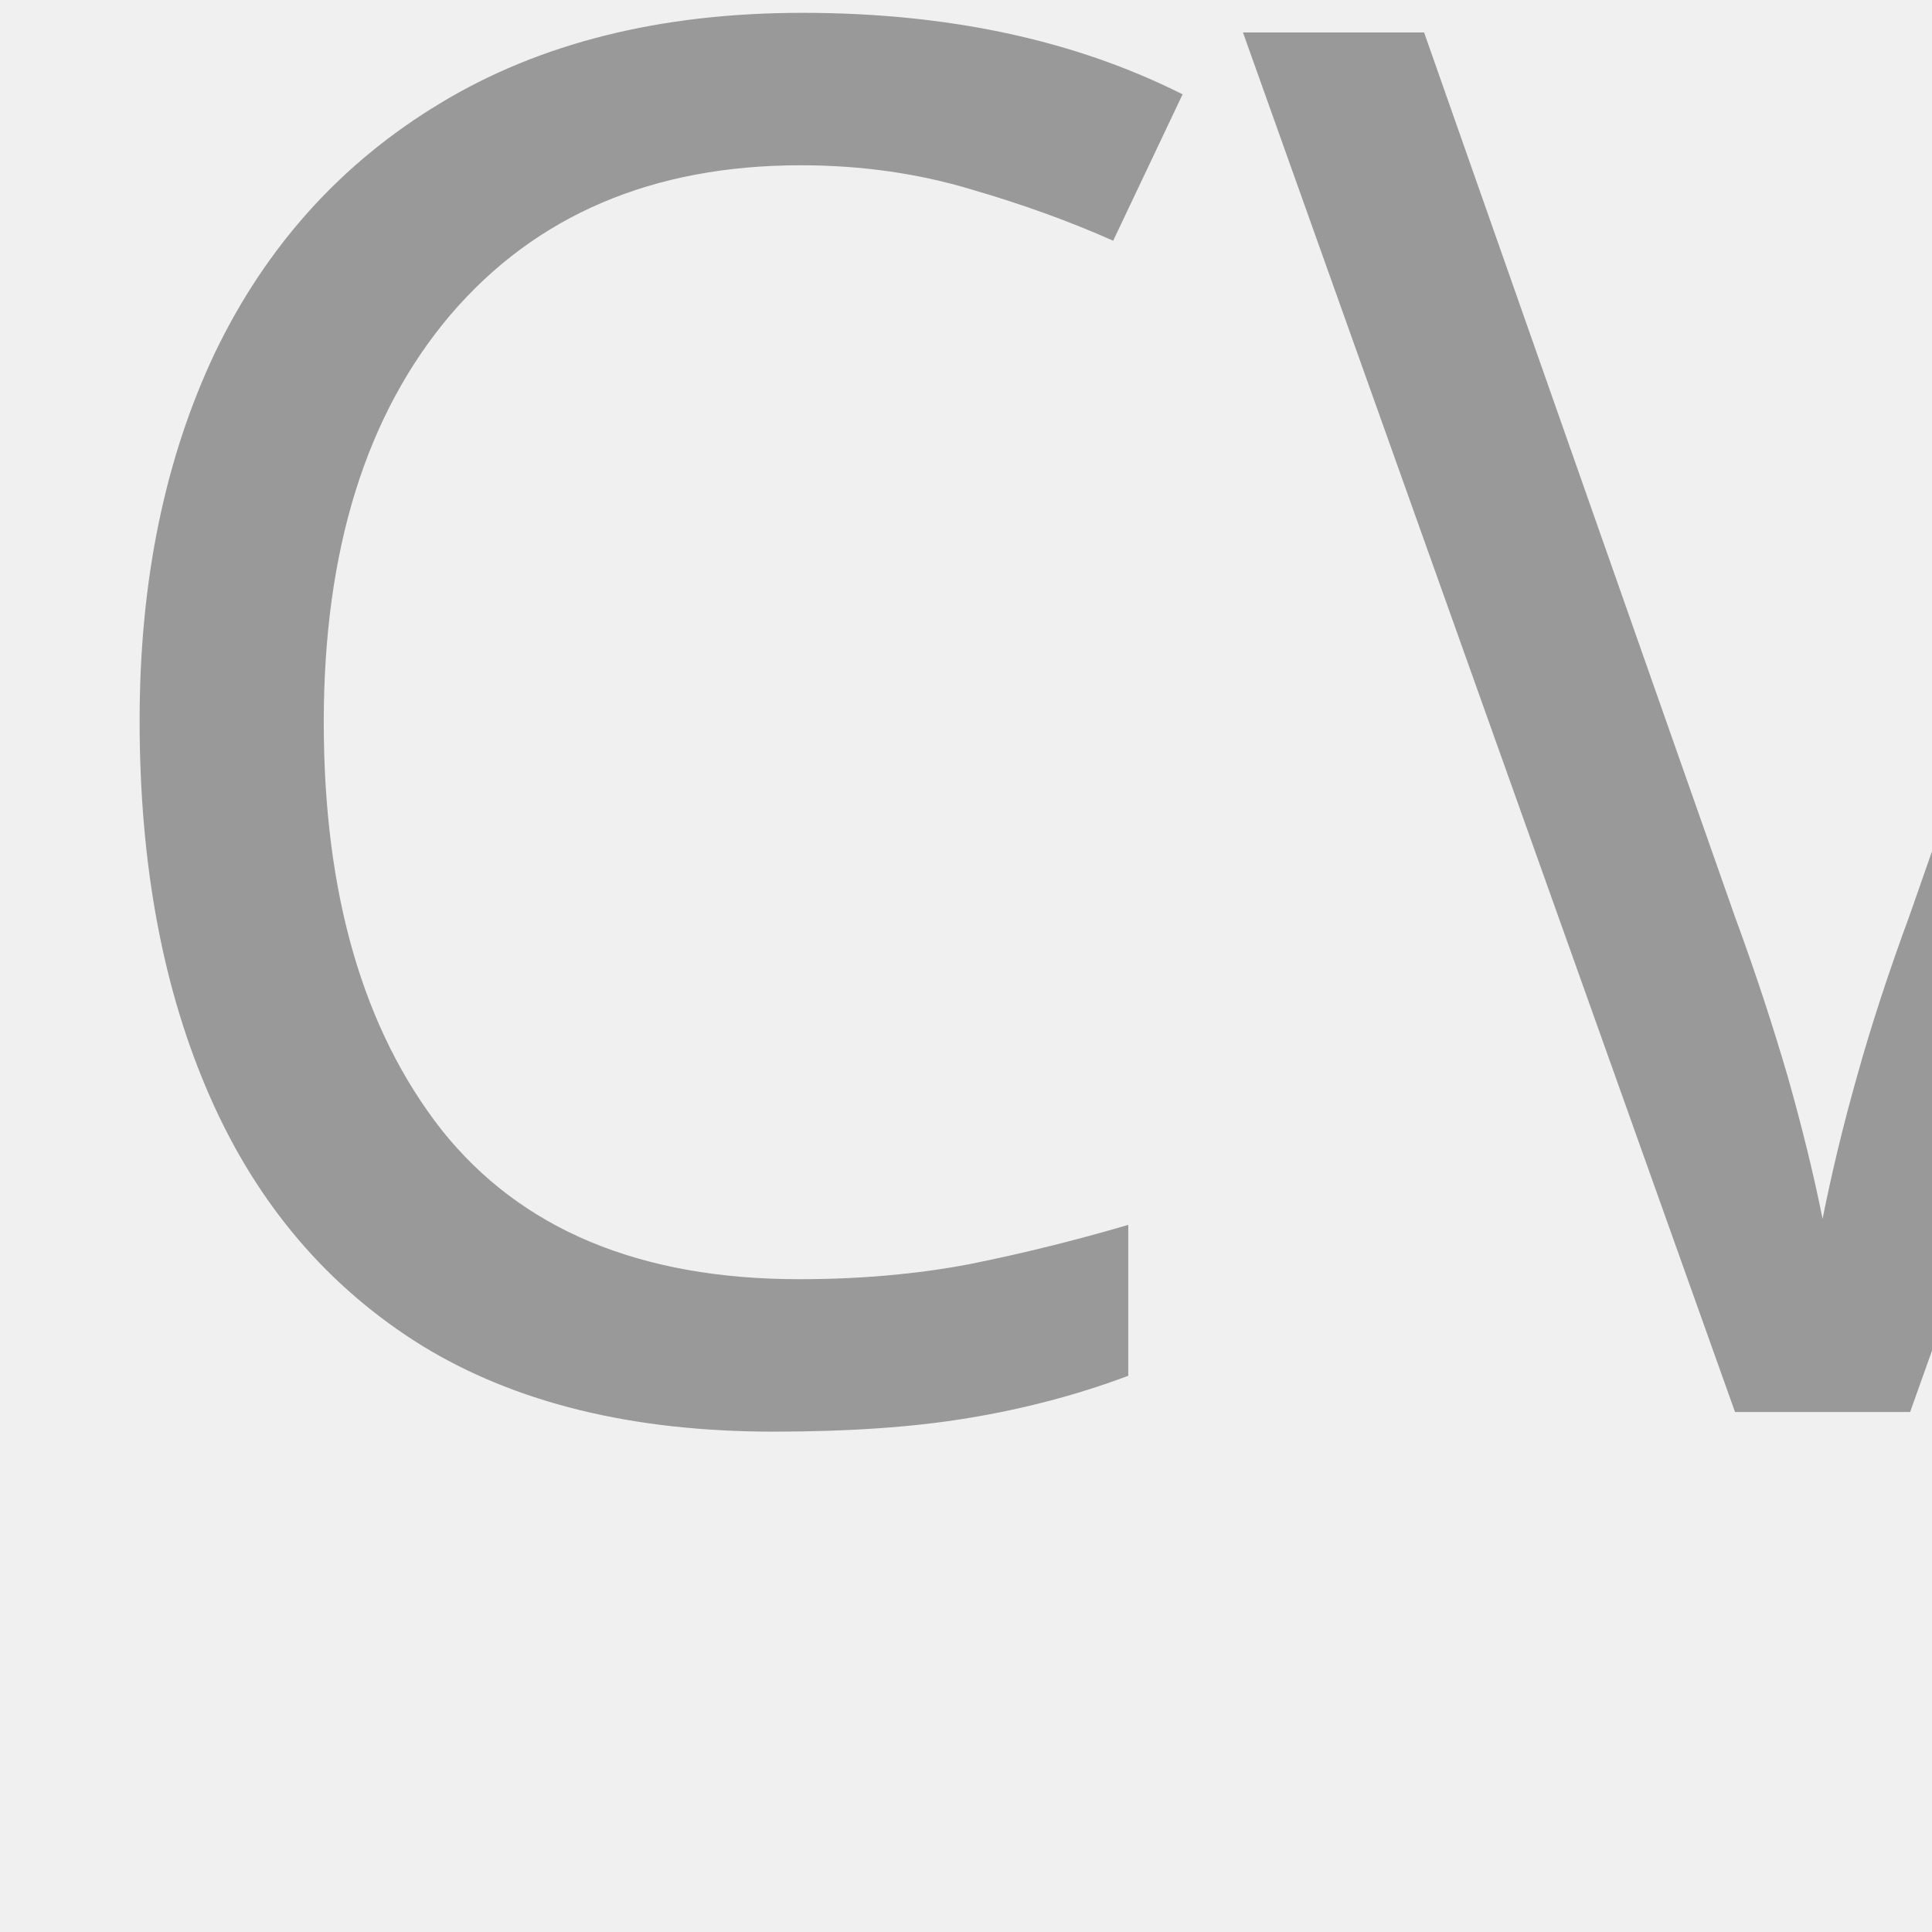
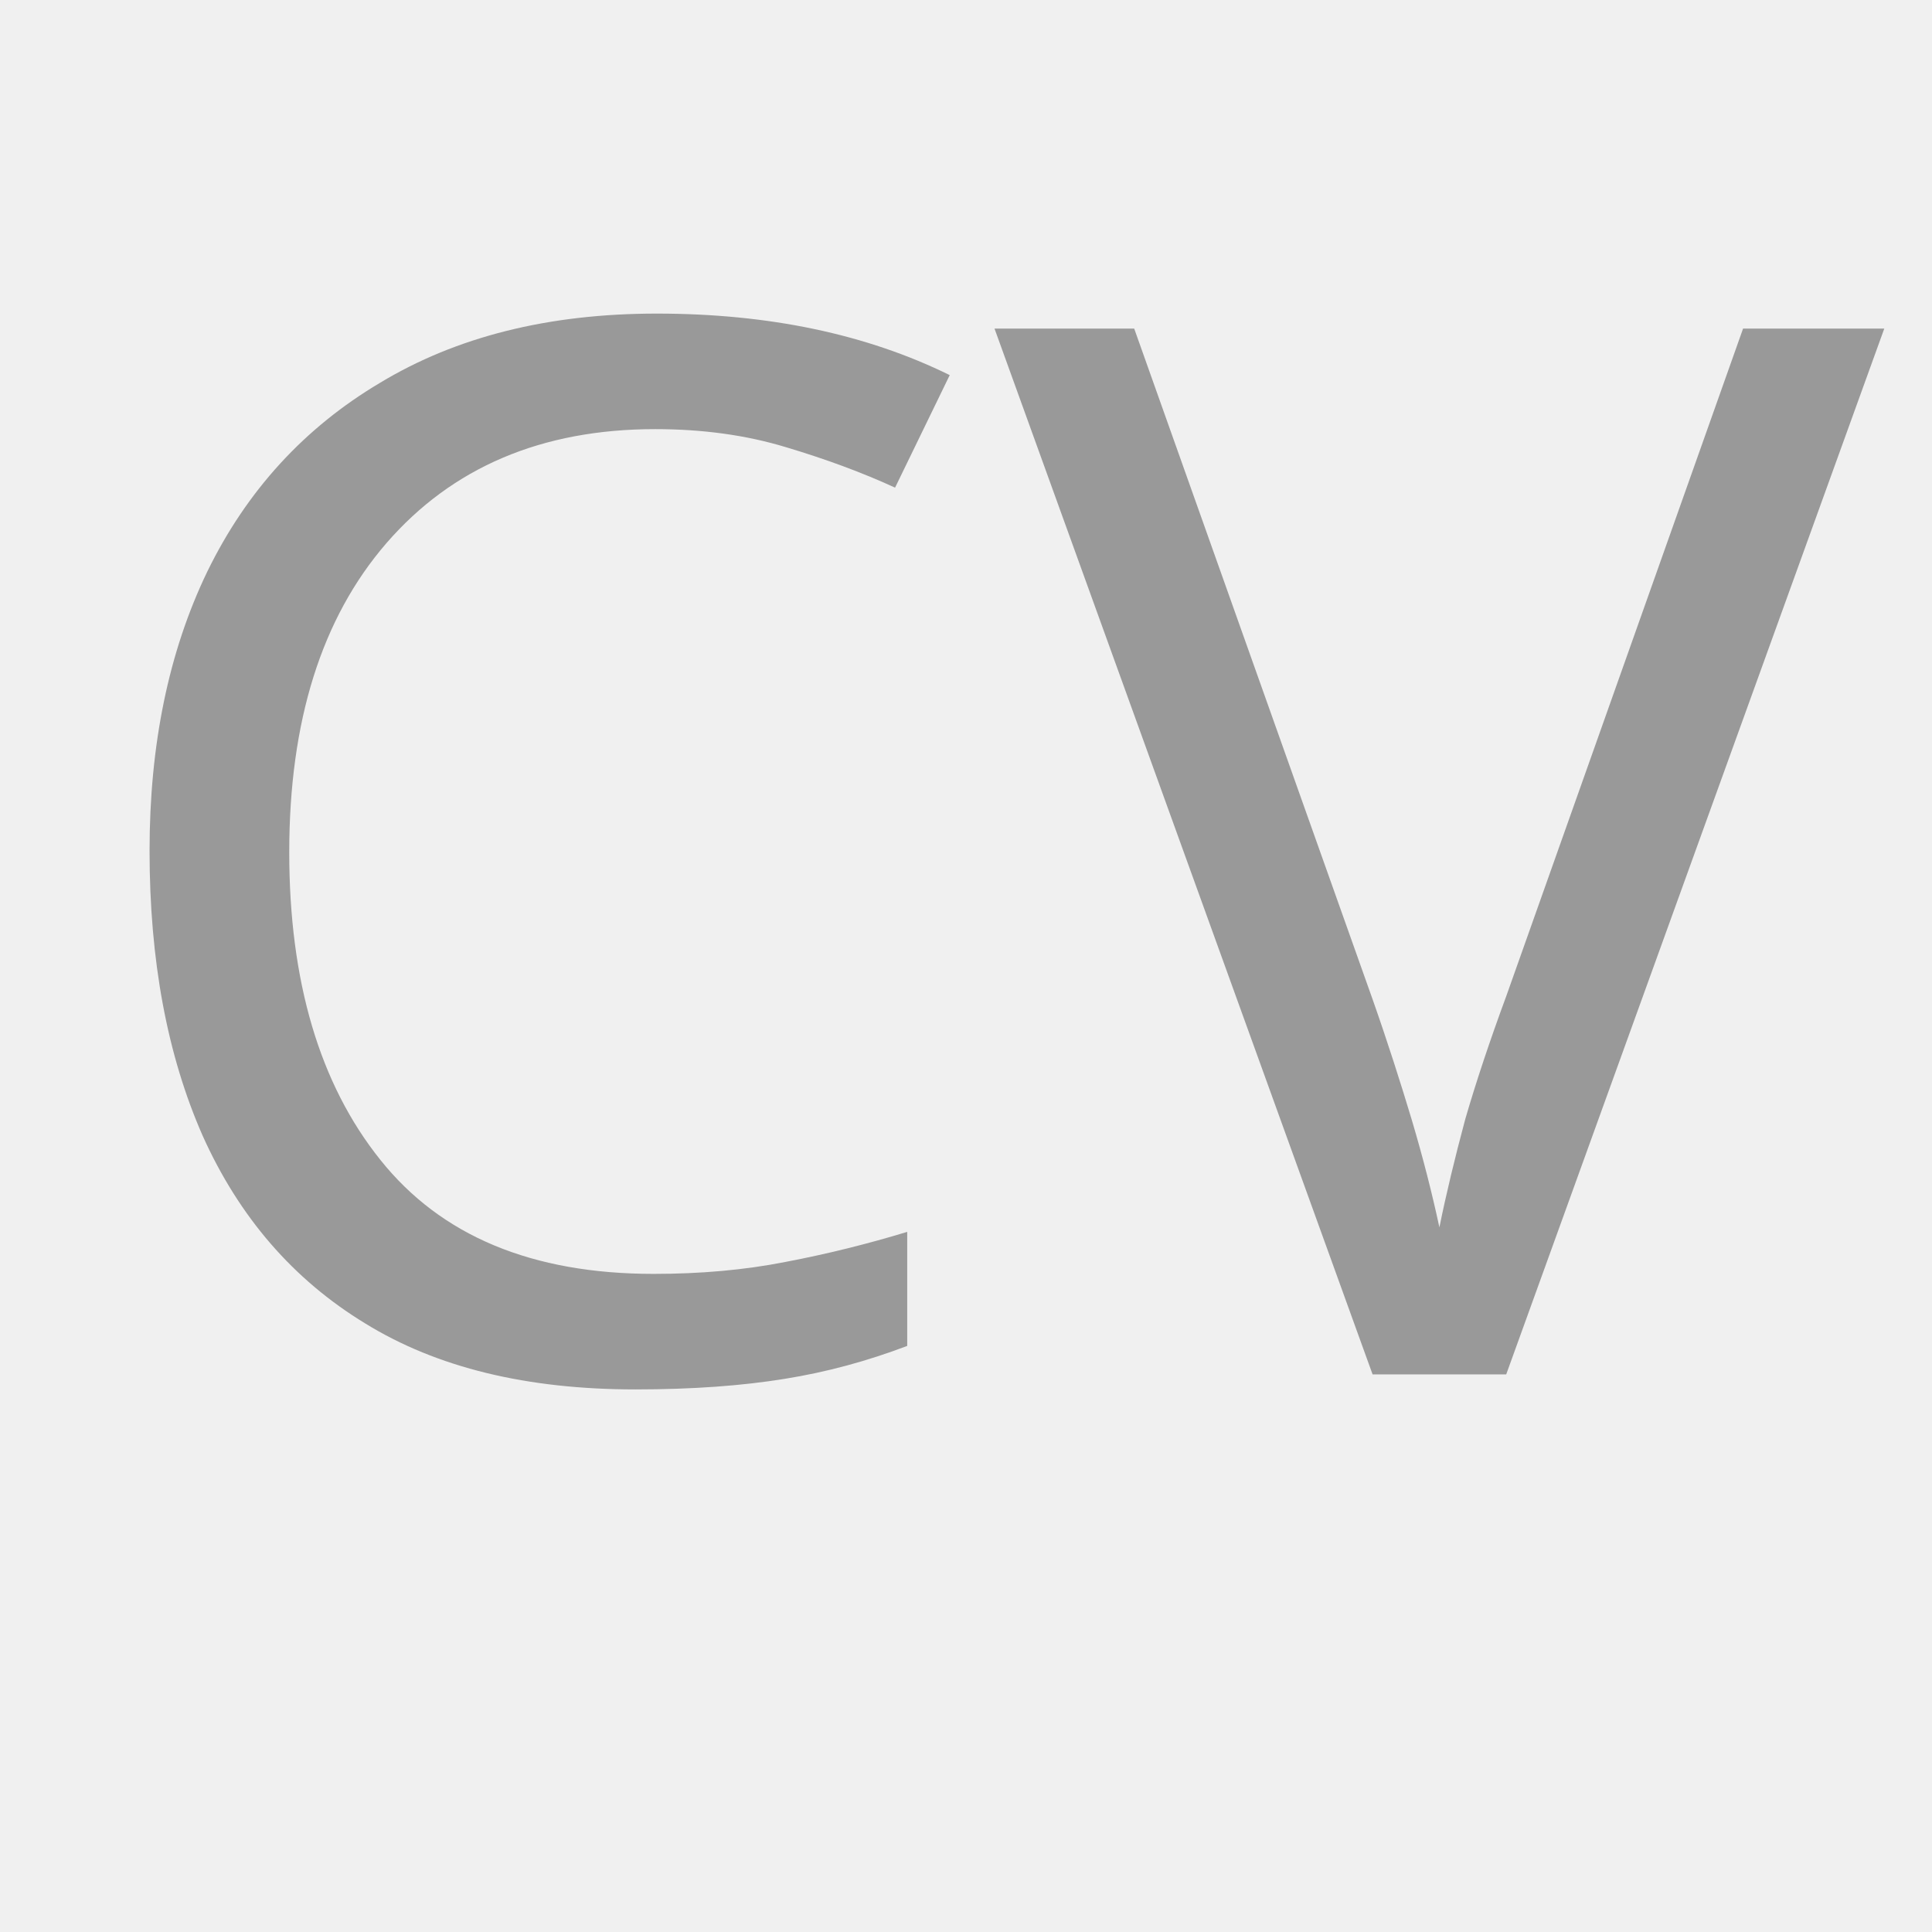
<svg xmlns="http://www.w3.org/2000/svg" version="1.1" id="socialicious" x="0px" y="0px" width="20" height="20" viewBox="0 0 20 20" xml:space="preserve">
  <defs id="defs12" />
  <style type="text/css" id="style3">

	.st0{fill:#464342;}
	.st1{fill:#E04B26;}
	.st2{fill:#E74B24;}
	.st3{fill:#E94C88;}
	.st4{fill:#1AB6EA;}
	.st5{fill:#EA2429;}
	.st6{fill:#EC1E82;}
	.st7{fill:#B9B9BA;}
	.st8{fill:#EE3E53;}
	.st9{fill:#EE4977;}
	.st10{fill:#5496D0;}
	.st11{fill:#BBBBBB;}
	.st12{fill:#BCBCBC;}
	.st13{fill:#F16722;}
	.st14{fill:#5A471C;}
	.st15{fill:url(#SVGID_1_);}
	.st16{fill:url(#SVGID_2_);}
	.st17{fill:#2AA9E0;}
	.st18{fill-rule:evenodd;clip-rule:evenodd;fill:#BBBBBB;}
	.st19{fill-rule:evenodd;clip-rule:evenodd;fill:#BCBCBC;}
	.st20{fill:#C93C27;}
	.st21{fill:#638BB0;}
	.st22{fill:#CA2027;}
	.st23{fill:#30302F;}
	.st24{fill:#34373D;}
	.st25{fill:#00405D;}
	.st26{fill:#007EE5;}
	.st27{fill:#00A8E1;}
	.st28{fill-rule:evenodd;clip-rule:evenodd;fill:#FFFFFF;}
	.st29{fill:#035795;}
	.st30{fill:#3C5A97;}
	.st31{fill:#3F64AE;}
	.st32{fill:#3F729B;}
	.st33{fill:#A42F23;}
	.st34{fill:#75C044;}
	.st35{fill:#A72723;}
	.st36{fill:#DB2726;}
	.st37{fill:#DD3333;}
	.st38{fill:url(#soundcloud_2_);}
	.st39{fill:#442D86;}
	.st40{fill:#44556B;}

</style>
-   <text xml:space="preserve" style="font-size:16.287px;font-style:normal;font-variant:normal;font-weight:normal;font-stretch:normal;line-height:125%;letter-spacing:0px;word-spacing:0px;fill:#999999;fill-opacity:1;stroke:none;font-family:Gabriola;-inkscape-font-specification:Gabriola" x="0.228" y="14.618" id="text2985">
-     <tspan id="tspan2987" x="0.228" y="14.618" style="font-size:20px;font-style:normal;font-variant:normal;font-weight:normal;font-stretch:normal;fill:#999999;font-family:Gabriola;-inkscape-font-specification:Gabriola">CV</tspan>
+   <text xml:space="preserve" style="font-size:12.413px;font-style:normal;font-variant:normal;font-weight:normal;font-stretch:normal;line-height:125%;letter-spacing:0px;word-spacing:0px;fill:#999999;fill-opacity:1;stroke:none;font-family:Gabriola;-inkscape-font-specification:Gabriola" x="0.603" y="14.312" id="text2985" transform="scale(1.005946,0.9940888)">
+     <tspan id="tspan2987" x="0.603" y="14.312" style="font-size:15.243px;font-style:normal;font-variant:normal;font-weight:normal;font-stretch:normal;fill:#999999;font-family:Source Code Pro;-inkscape-font-specification:Source Code Pro">CV</tspan>
  </text>
</svg>
